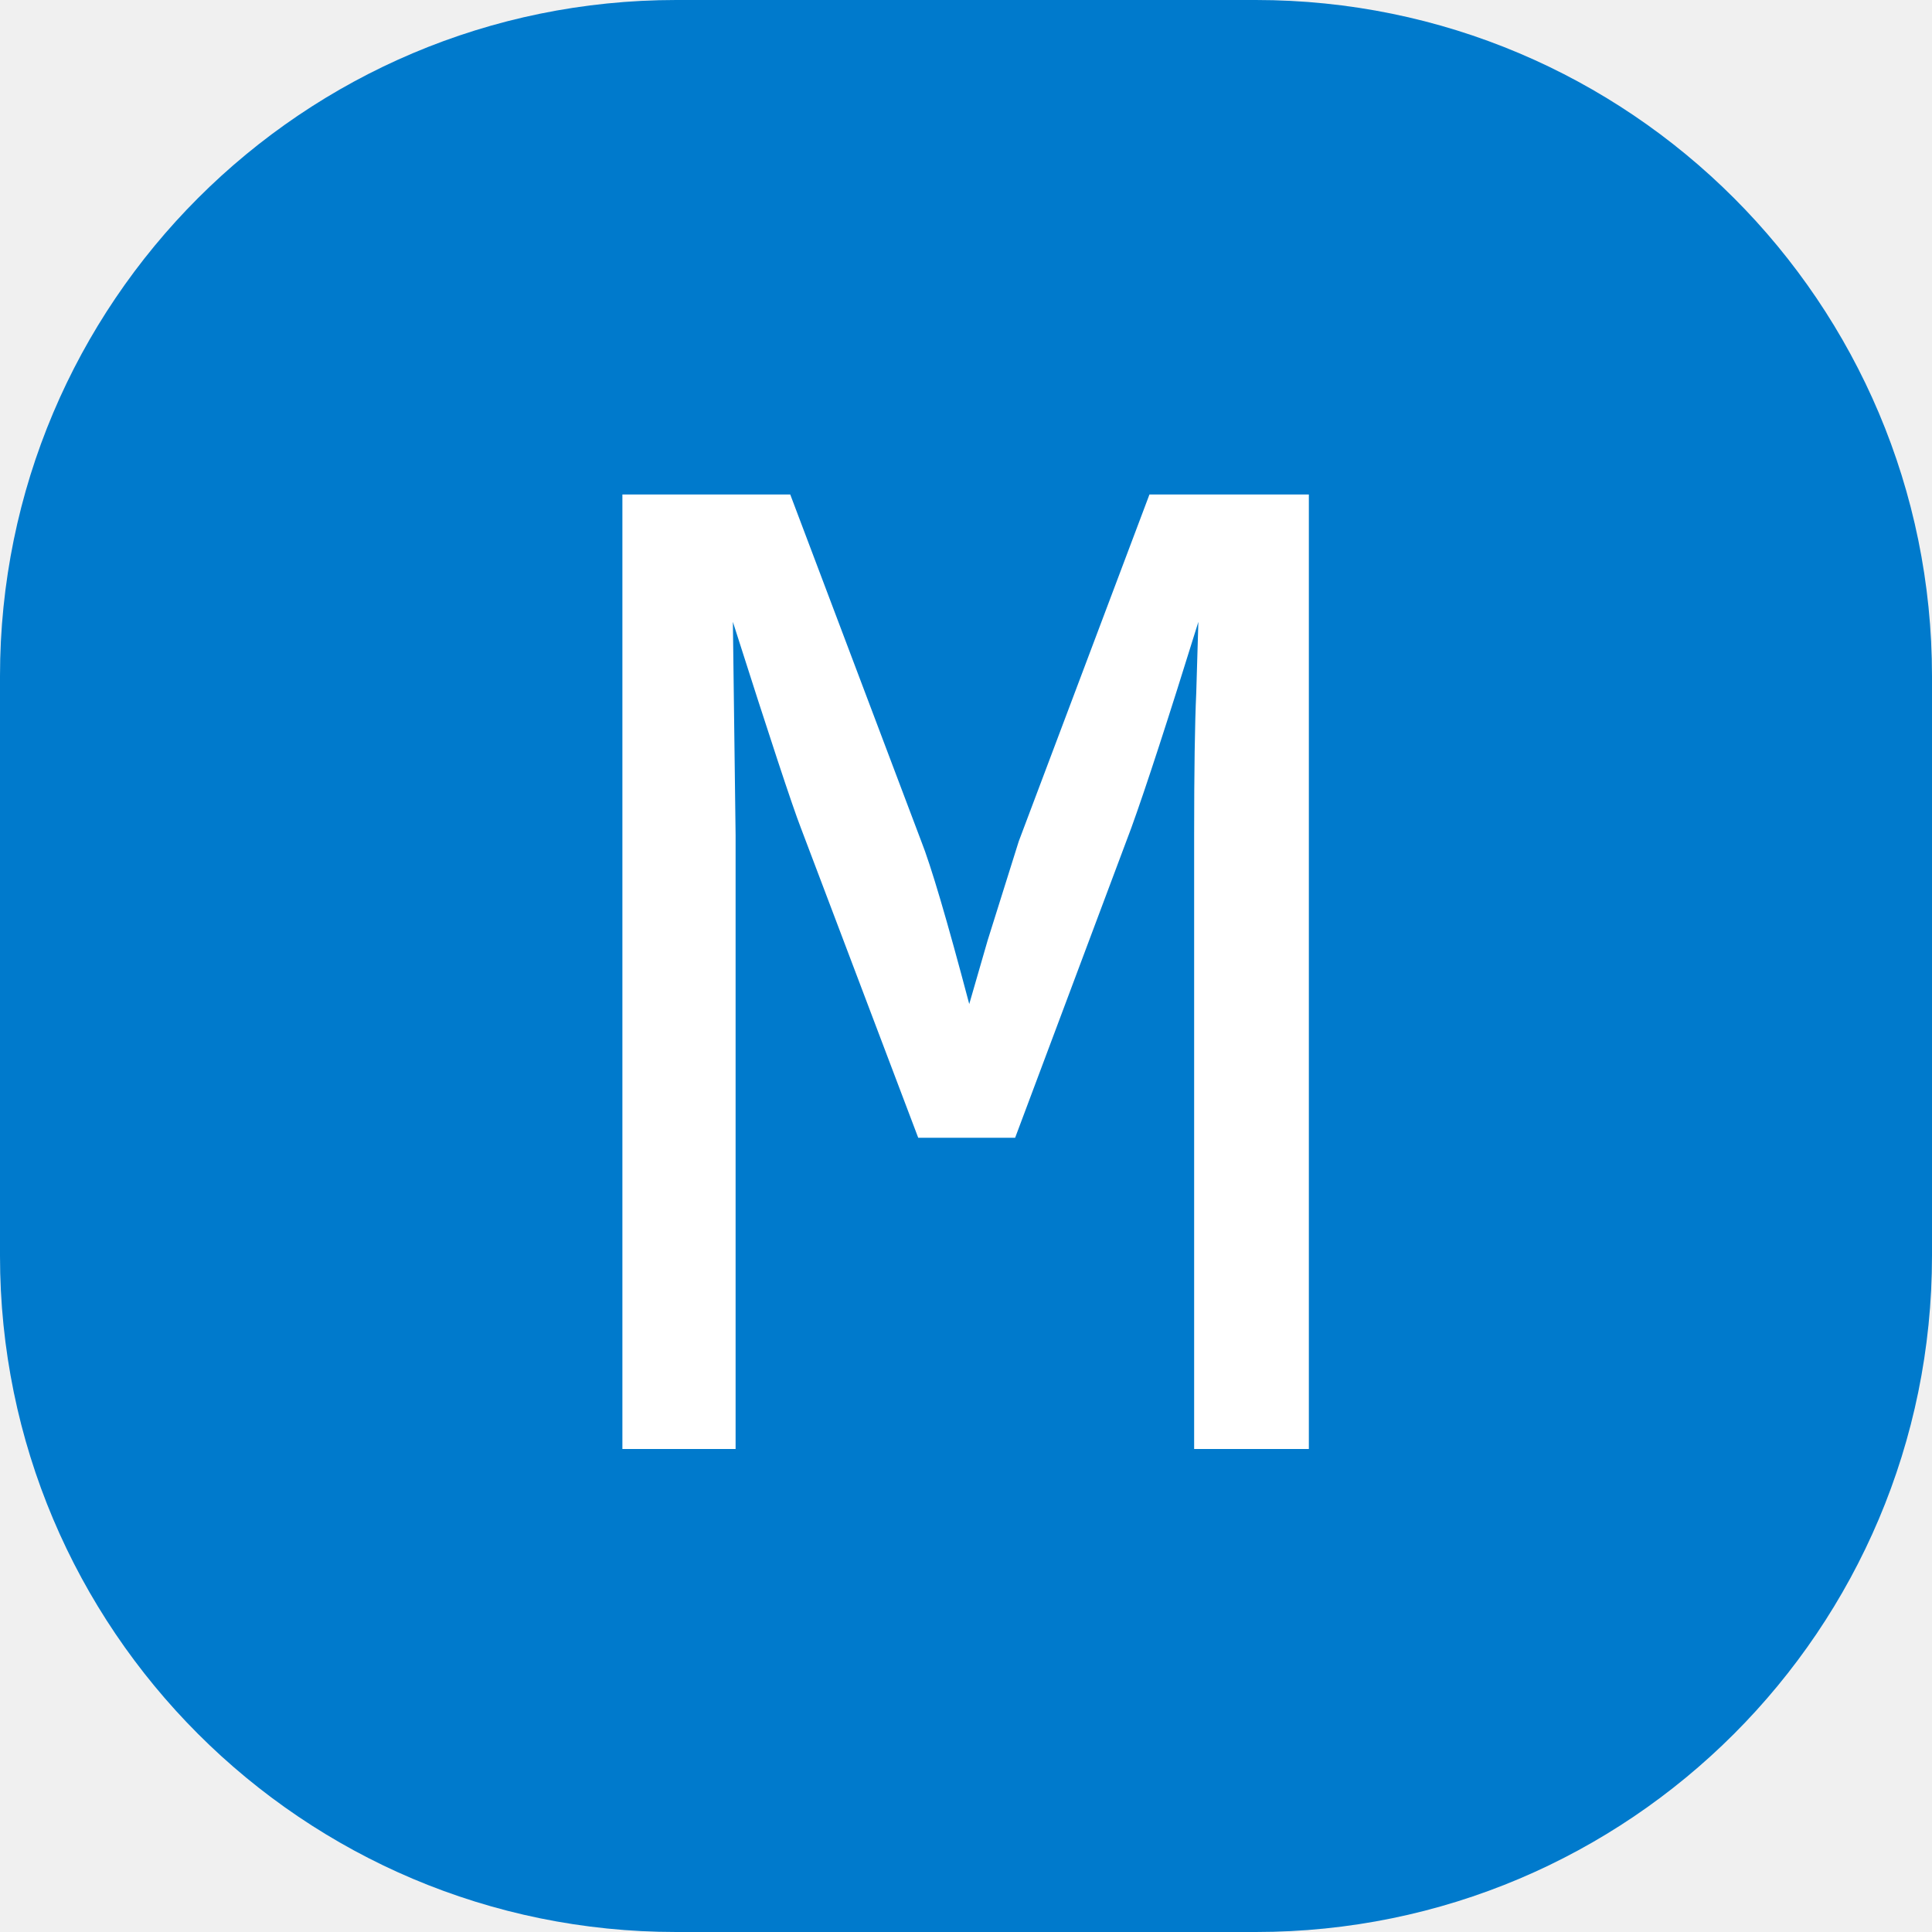
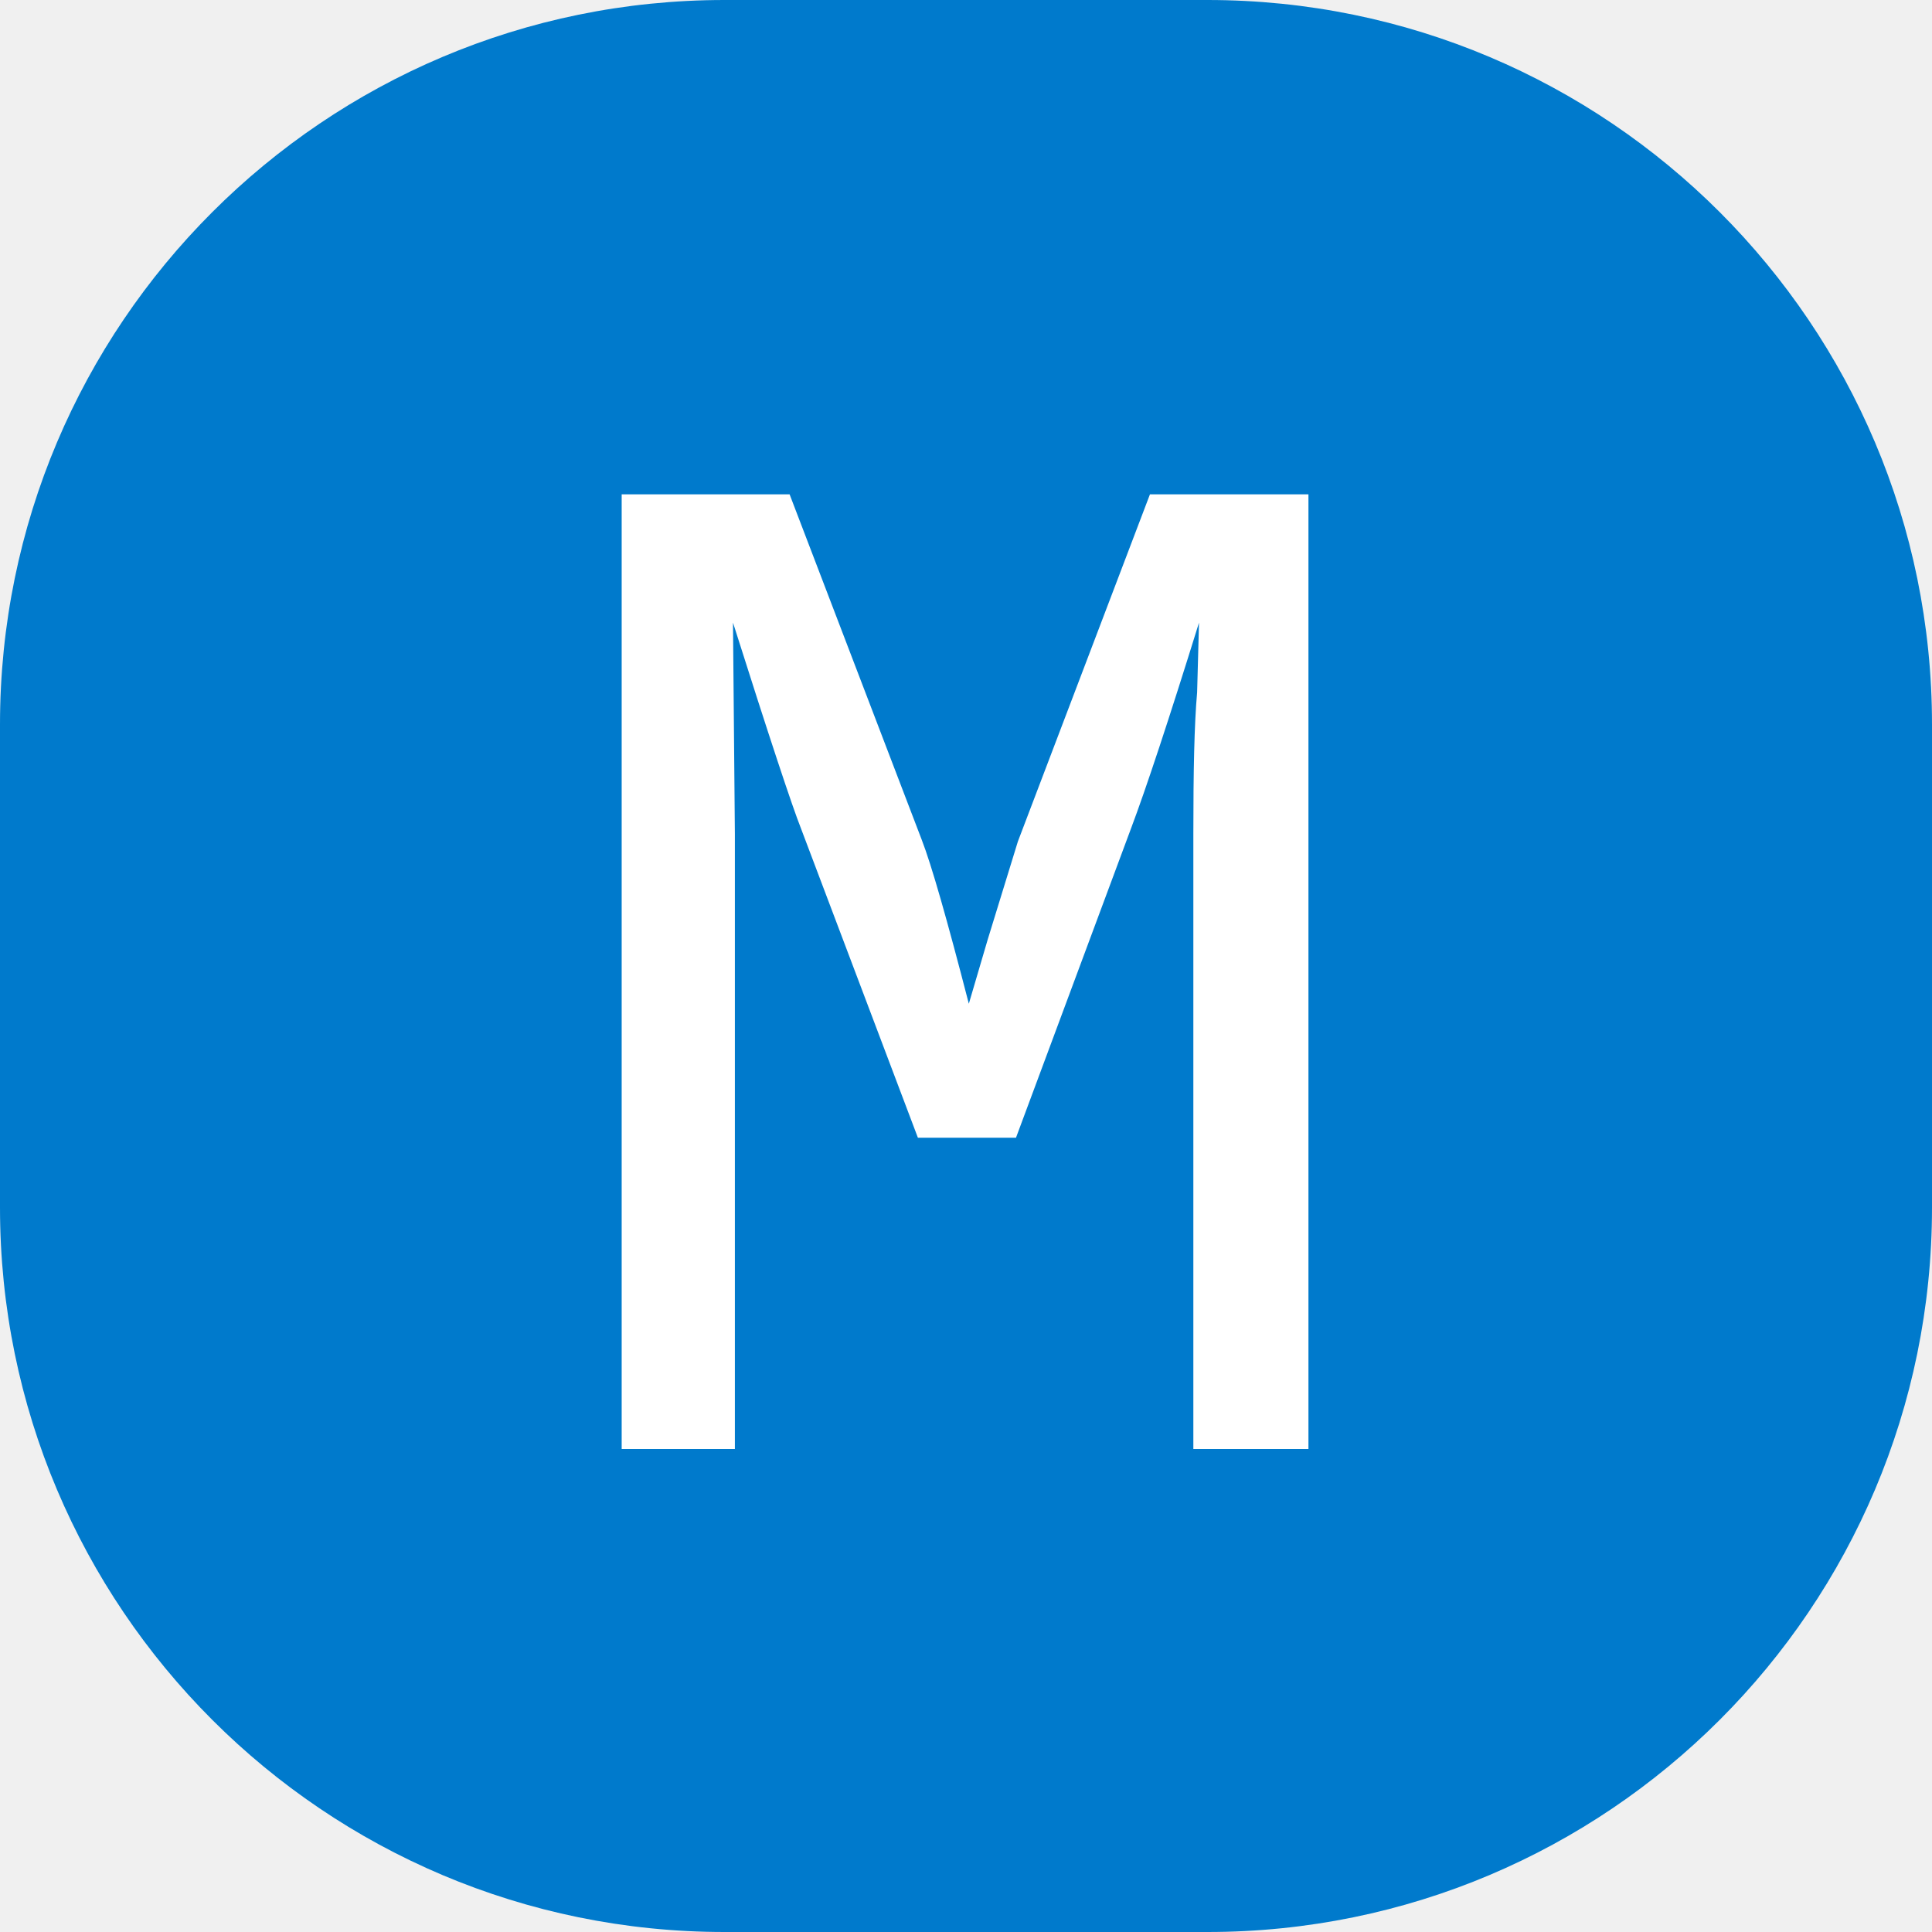
- <svg xmlns="http://www.w3.org/2000/svg" width="14px" height="14px" viewBox="0 0 100 100">
-   <rect fill="#007ACC" x="0" y="0" width="100" height="100" rx="35" ry="35" />
-   <text x="50" y="75" font-size="75" text-anchor="middle" style="font-family: Menlo, Monaco, Consolas, &quot;Droid Sans Mono&quot;, &quot;Inconsolata&quot;, &quot;Courier New&quot;, monospace, &quot;Droid Sans Fallback&quot;;" fill="white">
-     M
-   </text>
+ <svg xmlns="http://www.w3.org/2000/svg" viewBox="0 0 16 16">
+   <rect width="16" height="16" x="0" y="0" fill="#007ACC" rx="6" ry="6" />
+   <text x="8" y="12" fill="white" font-size="12" style="font-family:Menlo, Monaco, Consolas, &quot;Droid Sans Mono&quot;, &quot;Inconsolata&quot;, &quot;Courier New&quot;, monospace, &quot;Droid Sans Fallback&quot;" text-anchor="middle">
+         M
+     </text>
</svg>
